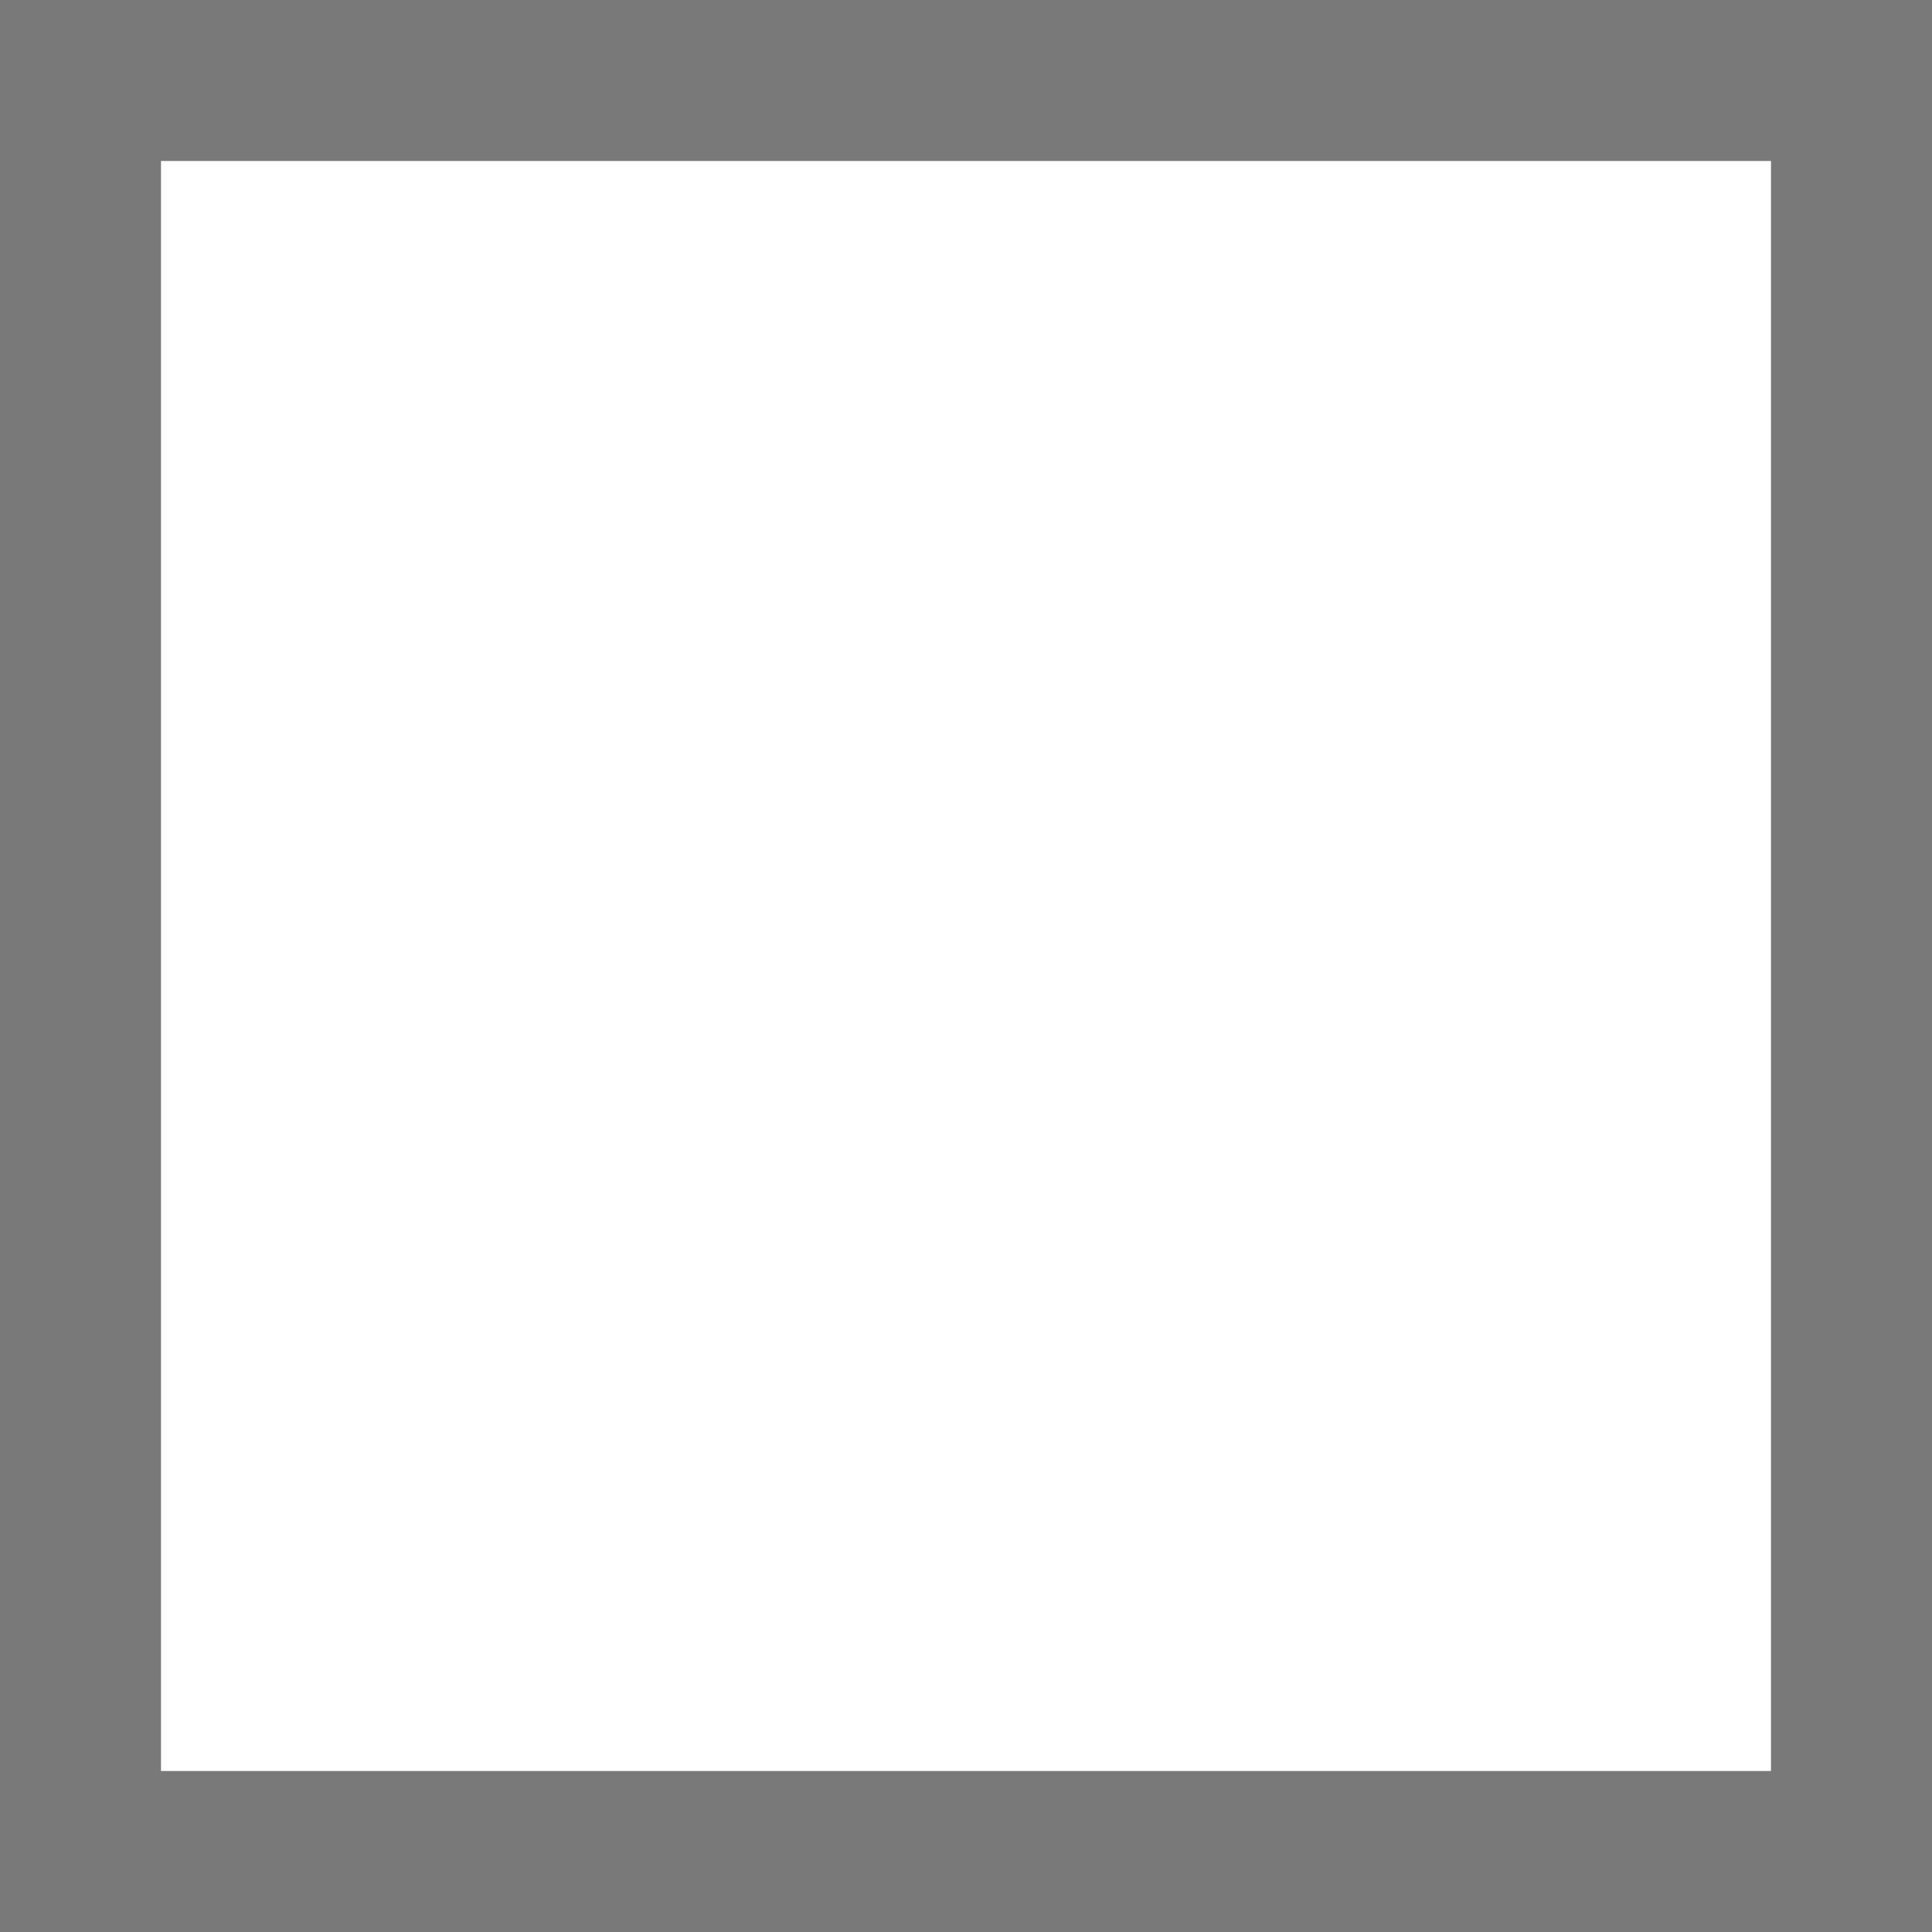
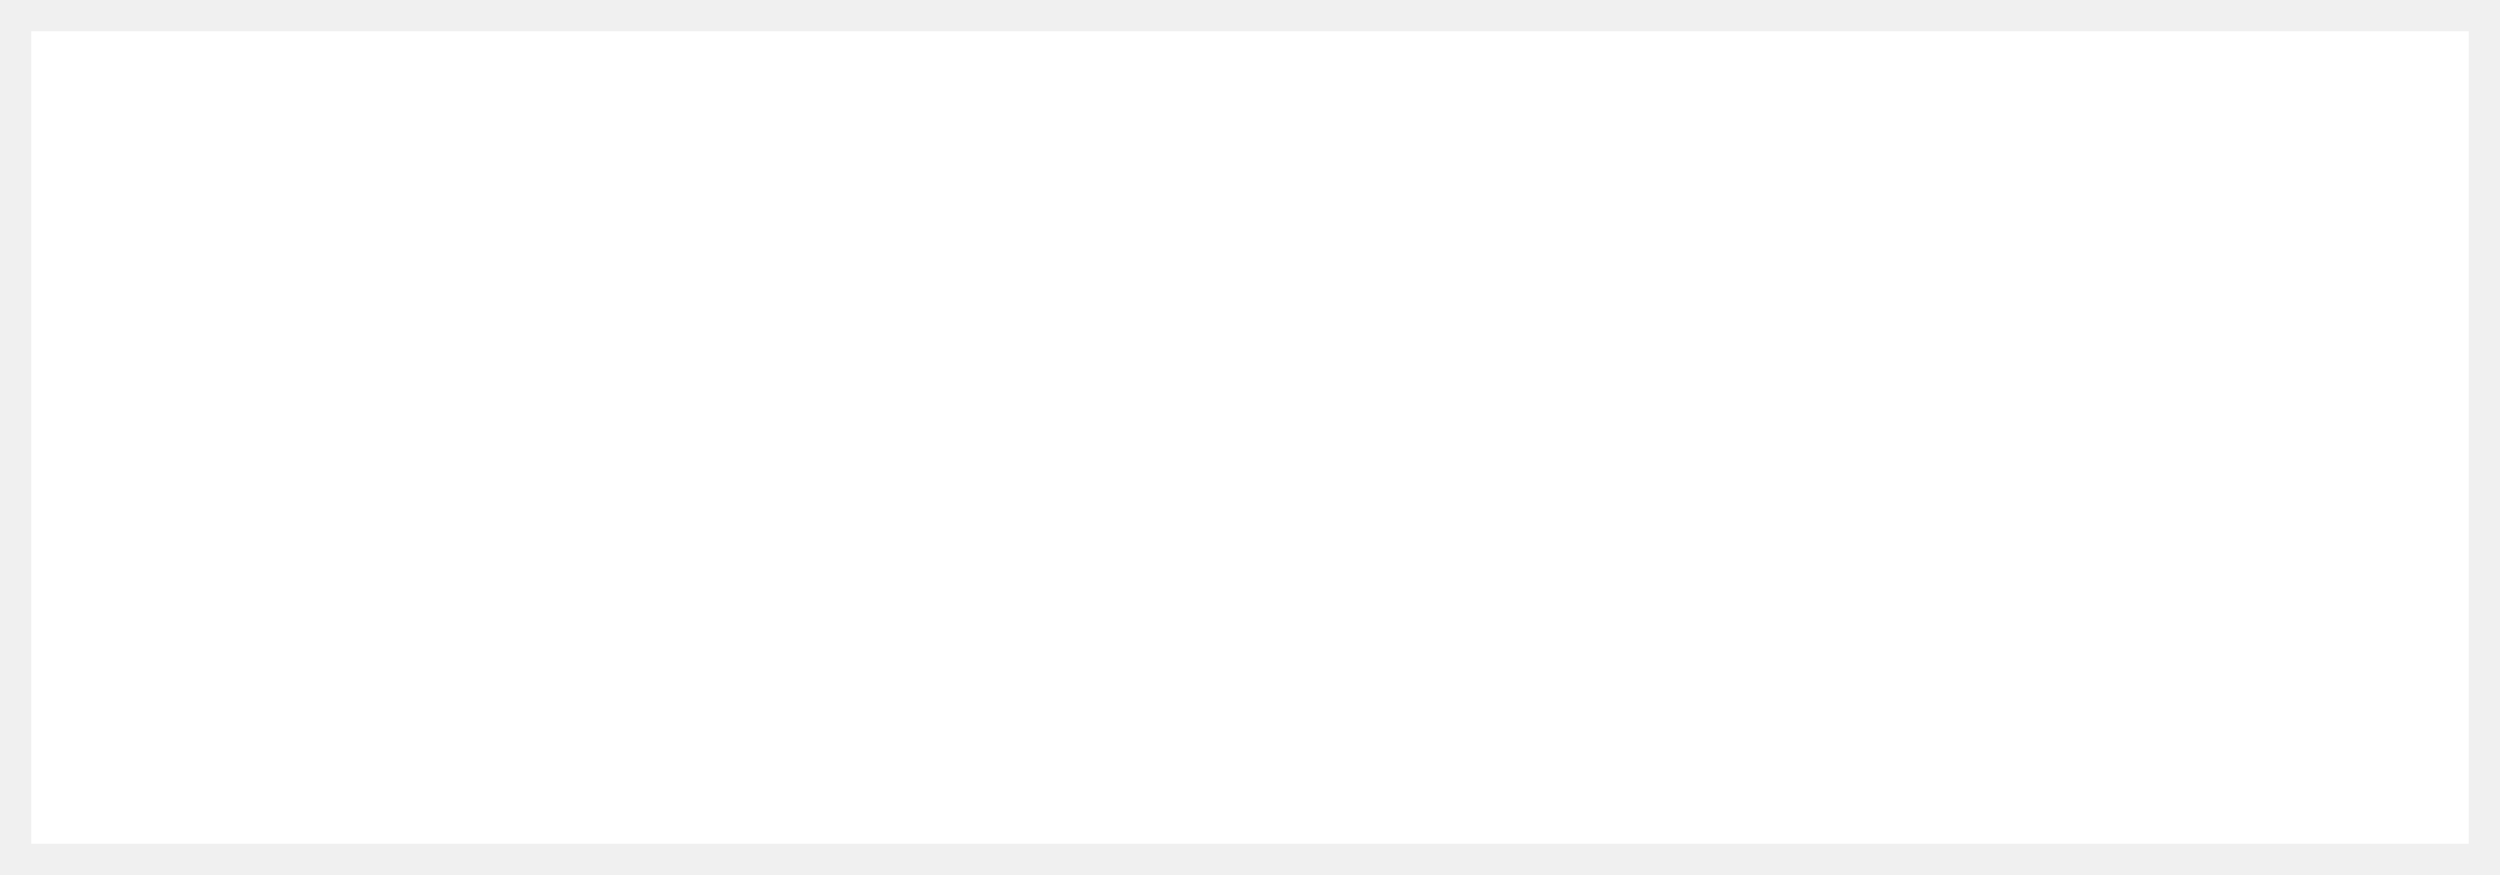
- <svg xmlns="http://www.w3.org/2000/svg" version="1.1" width="12px" height="12px" viewBox="535 221  12 12">
-   <path d="M 535.5 221.5  L 546.5 221.5  L 546.5 232.5  L 535.5 232.5  L 535.5 221.5  Z " fill-rule="nonzero" fill="#ffffff" stroke="none" />
-   <path d="M 535.5 221.5  L 546.5 221.5  L 546.5 232.5  L 535.5 232.5  L 535.5 221.5  Z " stroke-width="1" stroke="#797979" fill="none" />
+ <svg xmlns="http://www.w3.org/2000/svg" version="1.1" width="80px" height="28px">
+   <g transform="matrix(1 0 0 1 -20 -90 )">
+     <path d="M 21 91  L 99 91  L 99 117  L 21 117  L 21 91  Z " fill-rule="nonzero" fill="#ffffff" stroke="none" />
+   </g>
</svg>
